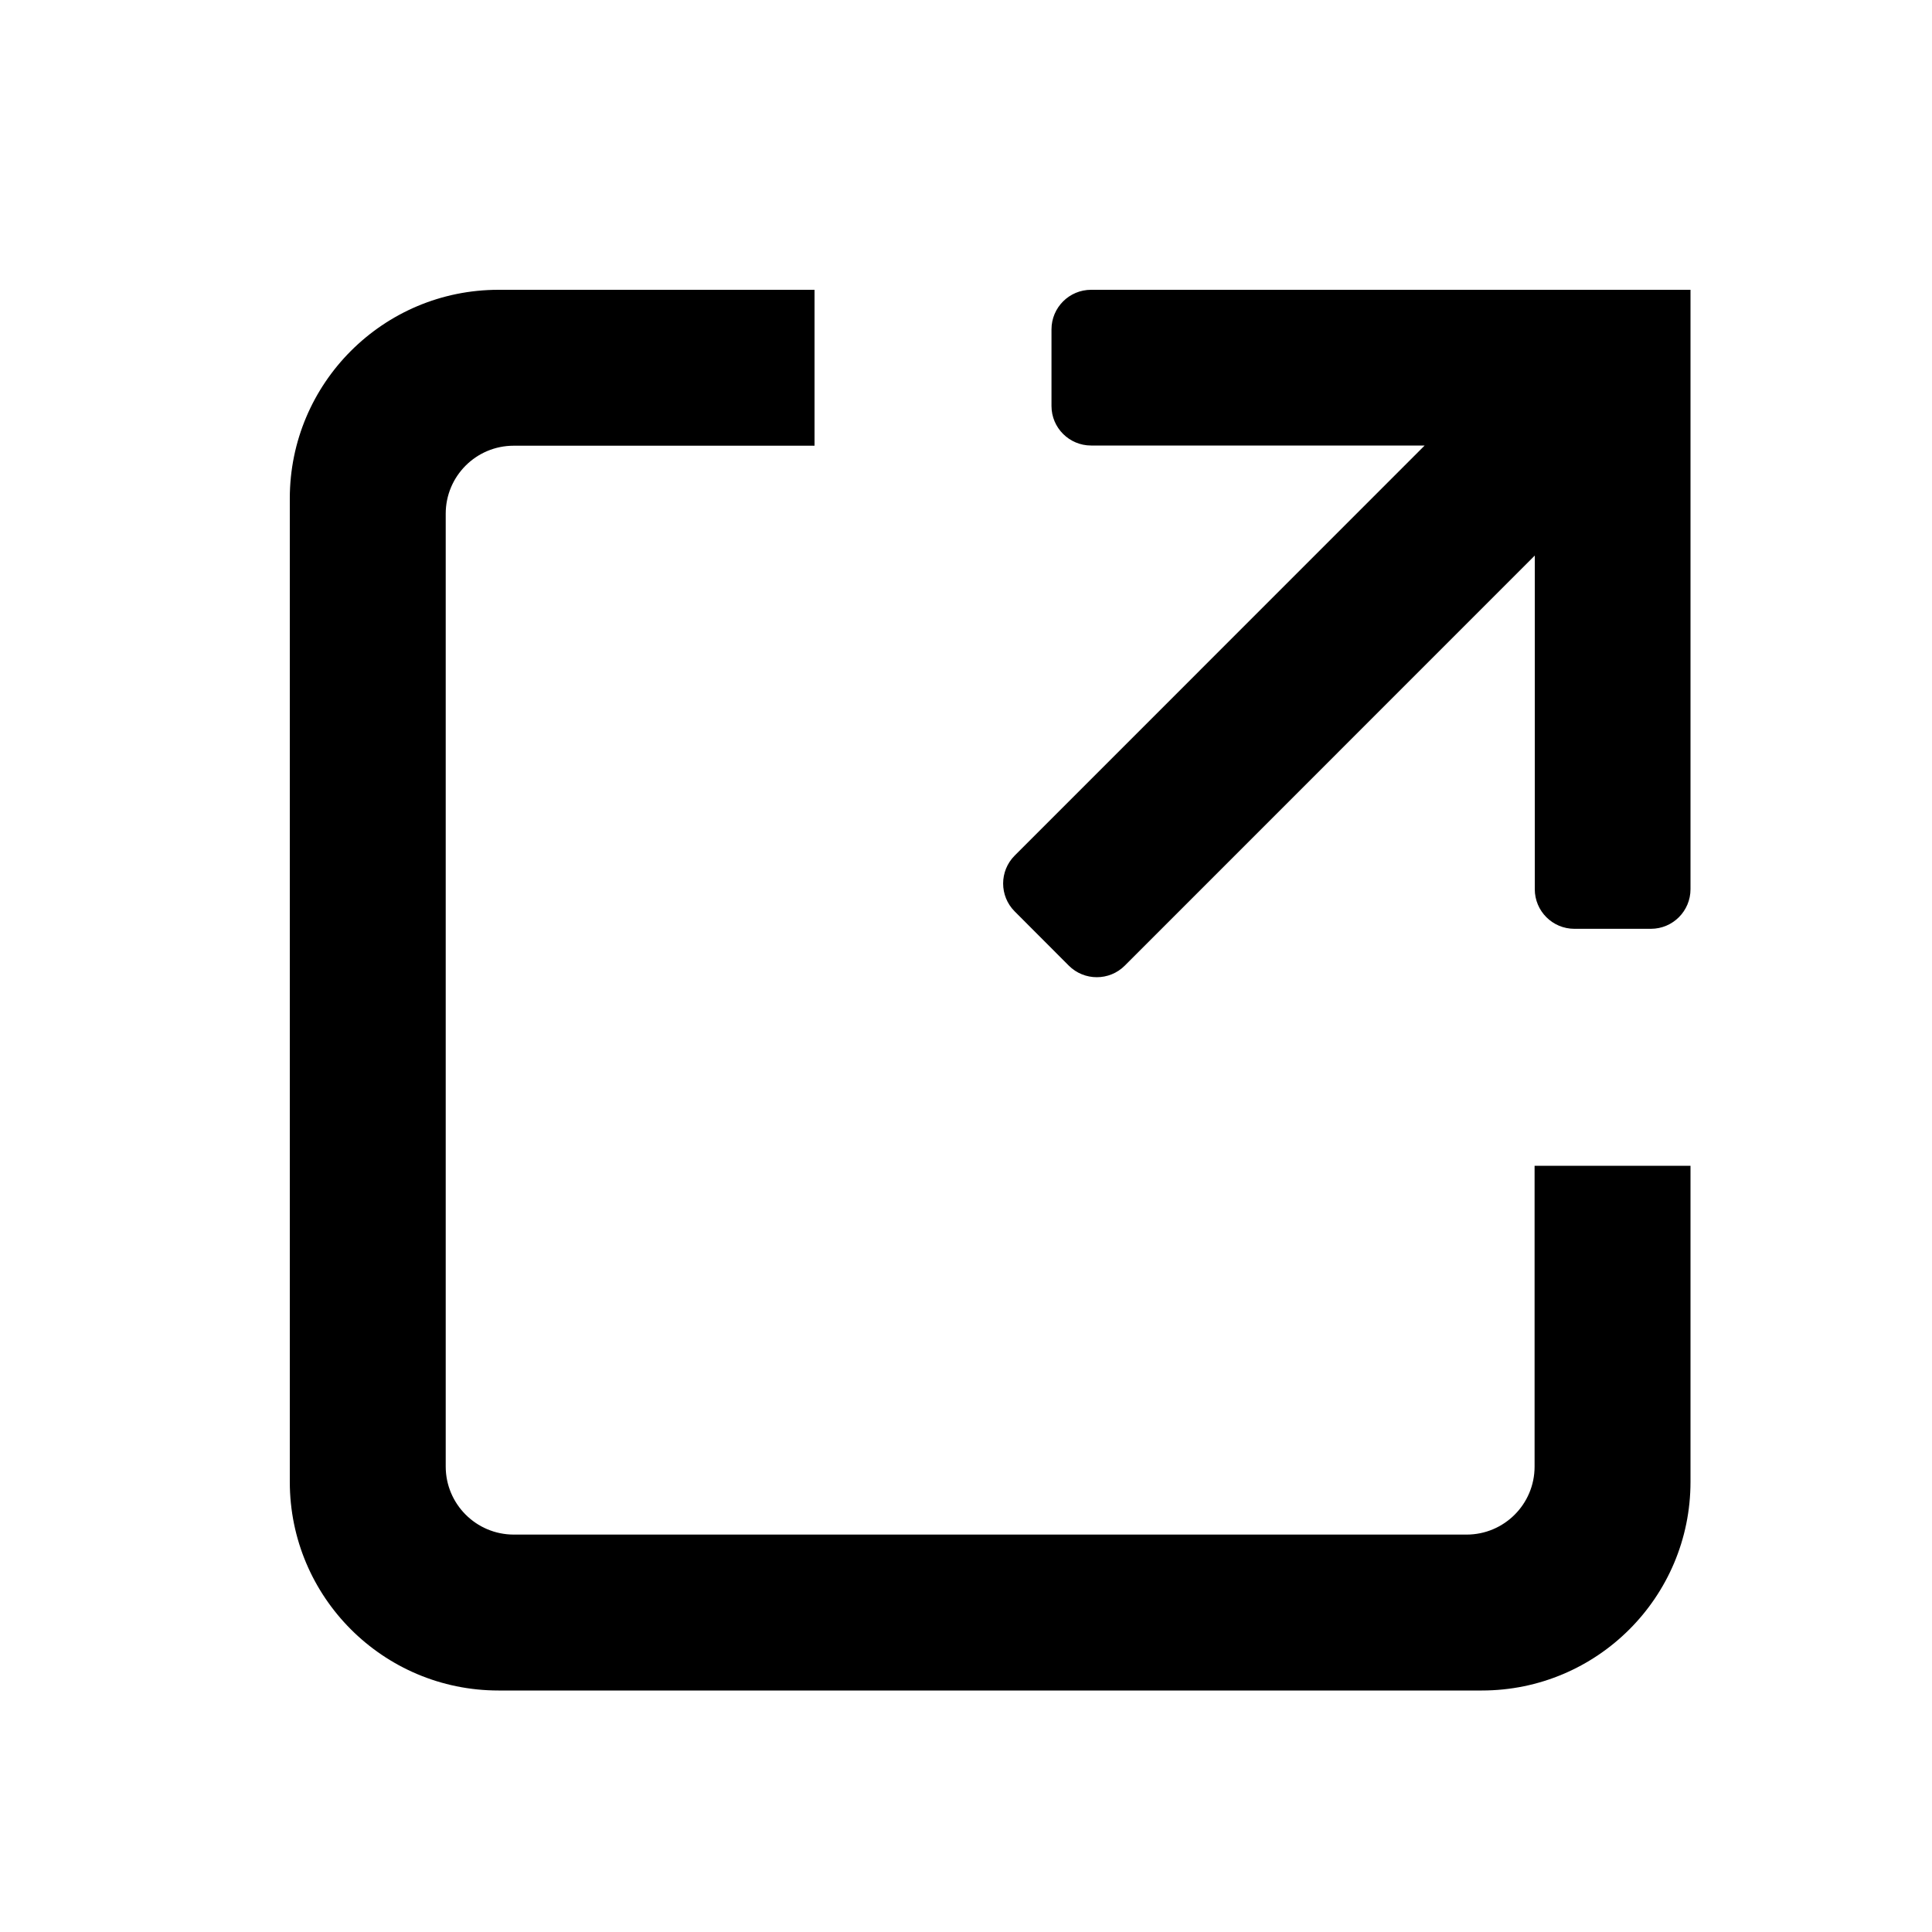
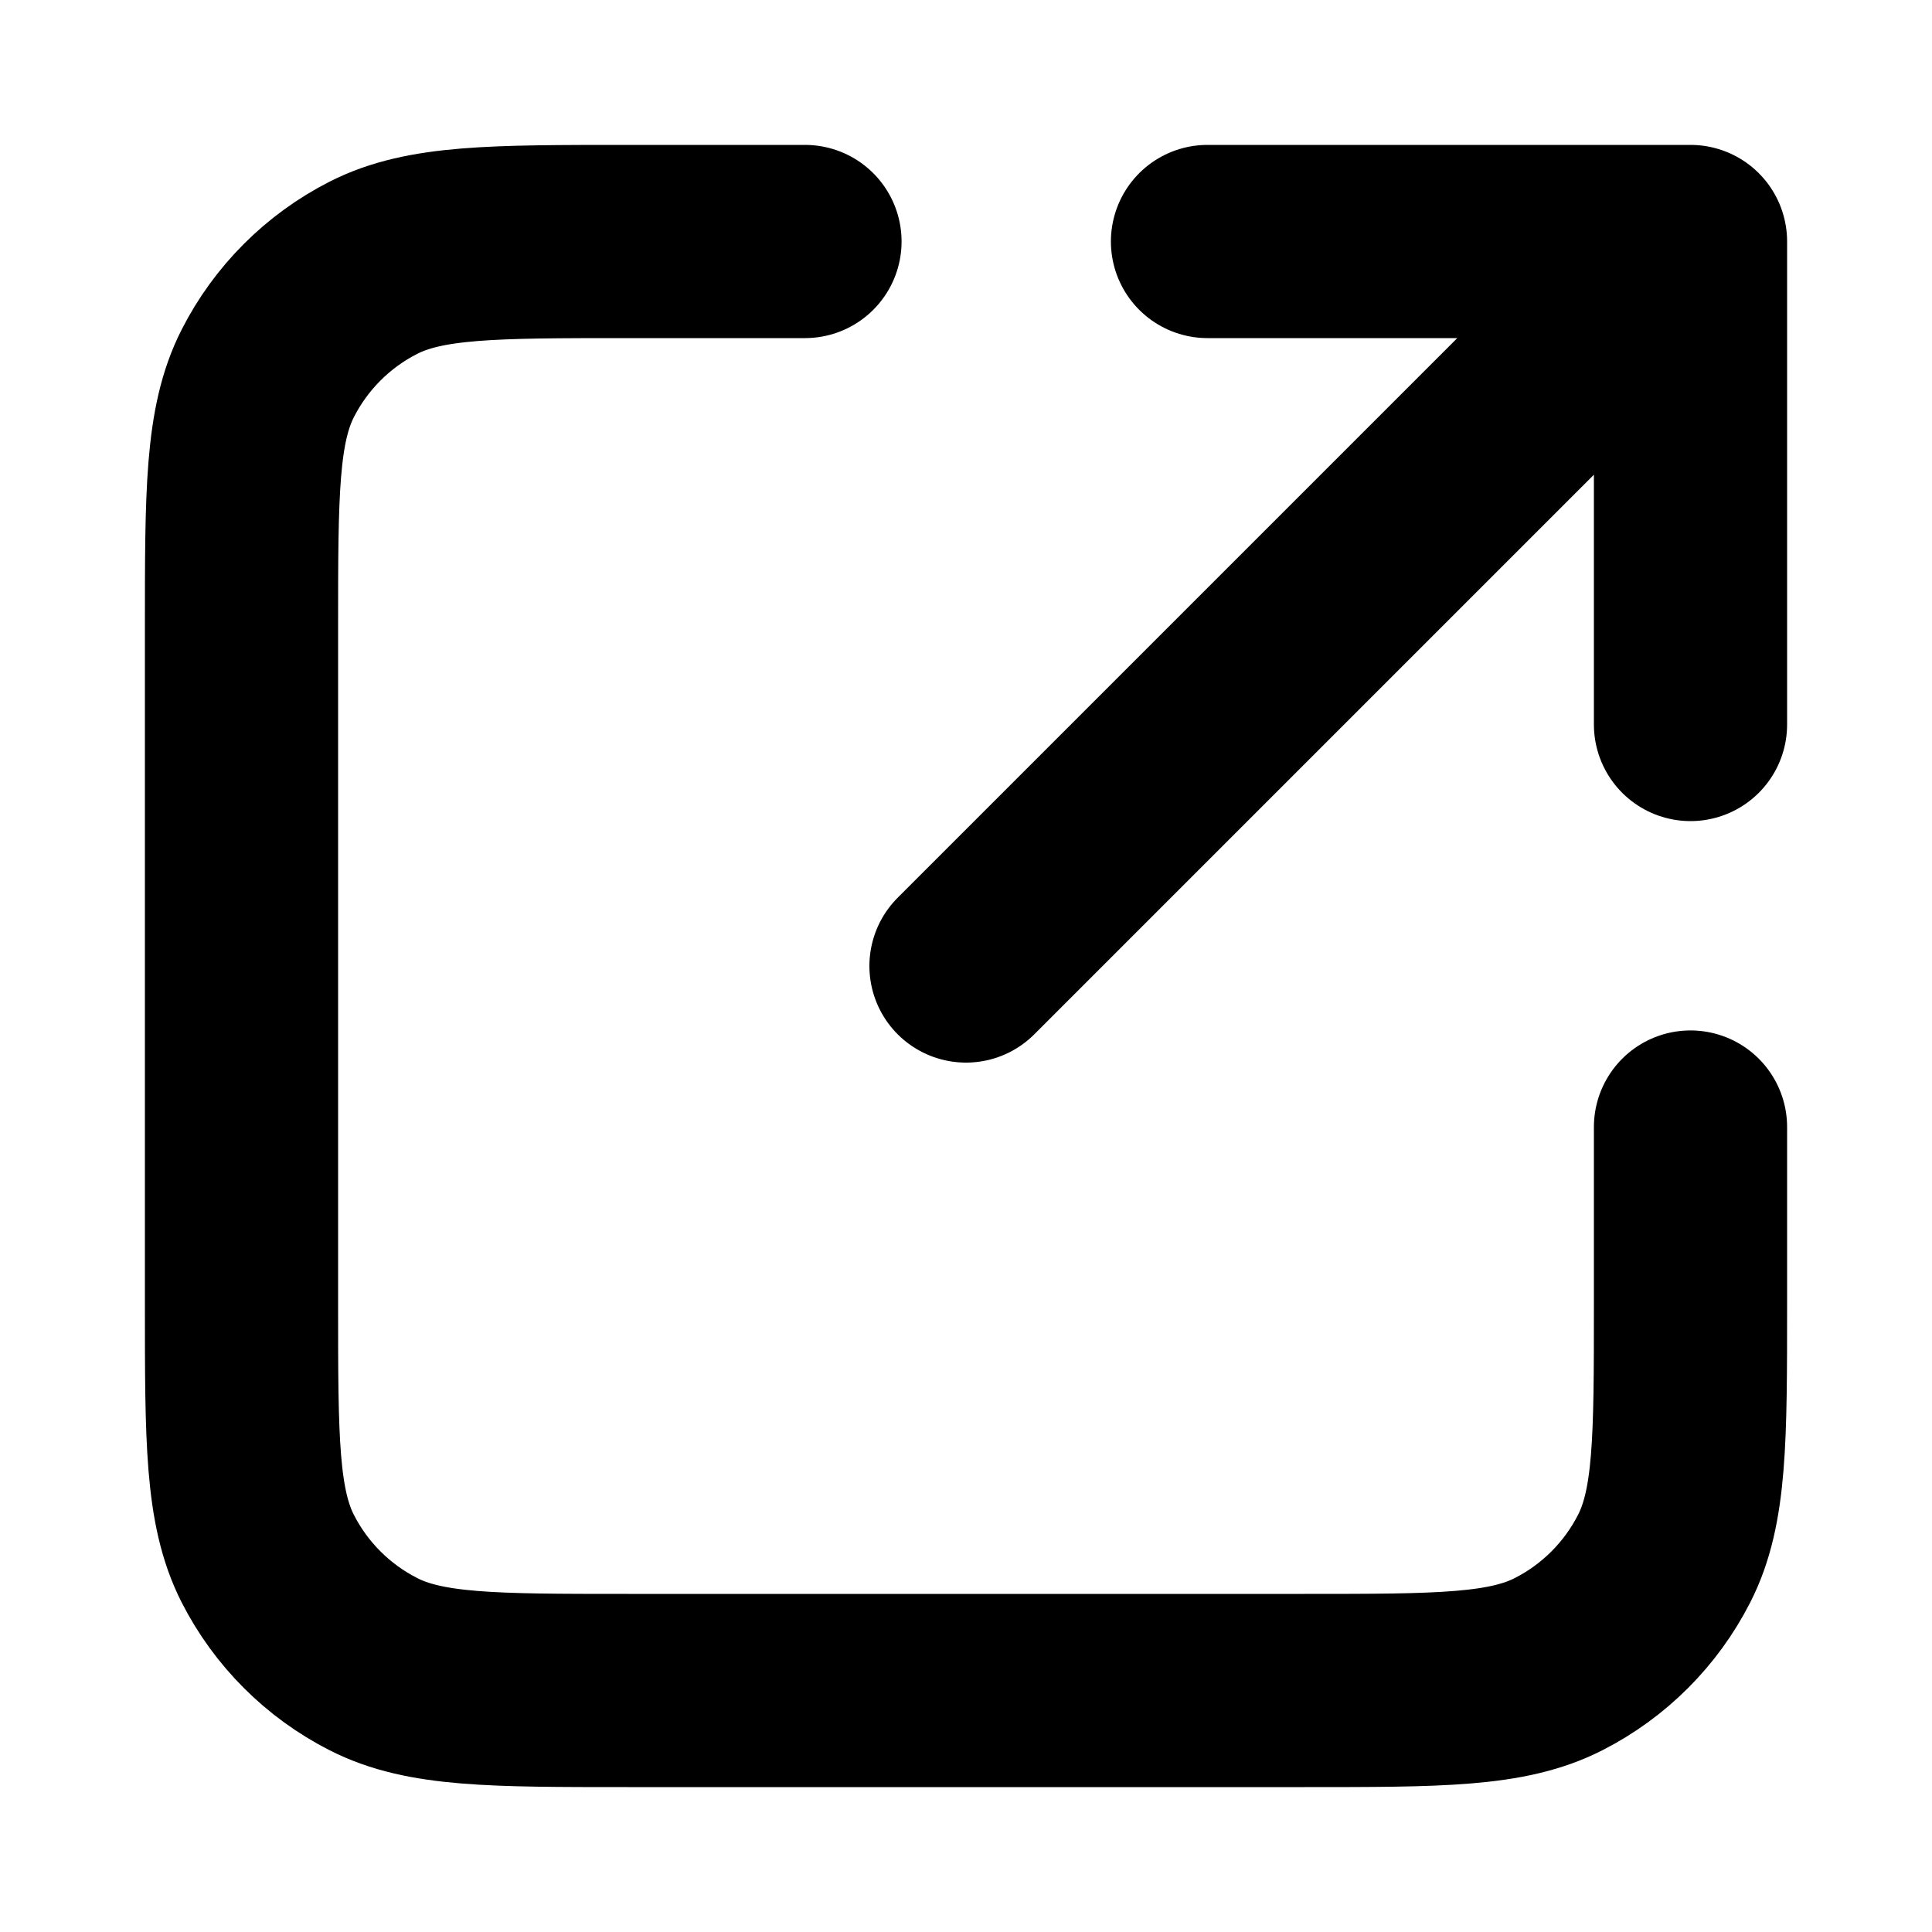
<svg xmlns="http://www.w3.org/2000/svg" viewBox="0 0 20 20" fill="none">
-   <path fill-rule="evenodd" clip-rule="evenodd" d="M5.16 3A2.16 2.16 0 0 0 3 5.16v10.18a2.16 2.16 0 0 0 2.16 2.16h10.18a2.16 2.16 0 0 0 2.16-2.16v-3.272h-1.614v3.114c0 .389-.315.704-.704.704H5.318a.705.705 0 0 1-.704-.704V5.318c0-.389.315-.704.704-.704h3.114V3H5.159Zm6.135 0a.41.41 0 0 0-.41.41v.793c0 .226.184.409.41.409h3.453l-4.244 4.245a.409.409 0 0 0 0 .578l.56.561c.16.16.42.16.58 0l4.244-4.245v3.454c0 .226.183.41.41.41h.793a.41.41 0 0 0 .409-.41V3h-6.205Z" fill="currentColor" />
+   <path d="M17.5 7.5v-5m0 0h-5m5 0L10 10M8.333 2.5H6.5c-1.4 0-2.1 0-2.635.272a2.5 2.5 0 0 0-1.093 1.093C2.5 4.4 2.5 5.1 2.5 6.5v7c0 1.4 0 2.1.272 2.635a2.5 2.5 0 0 0 1.093 1.092C4.4 17.5 5.1 17.5 6.5 17.5h7c1.4 0 2.1 0 2.635-.273a2.5 2.5 0 0 0 1.092-1.092c.273-.535.273-1.235.273-2.635v-1.833" stroke="currentColor" stroke-width="2" stroke-linecap="round" stroke-linejoin="round" />
</svg>
